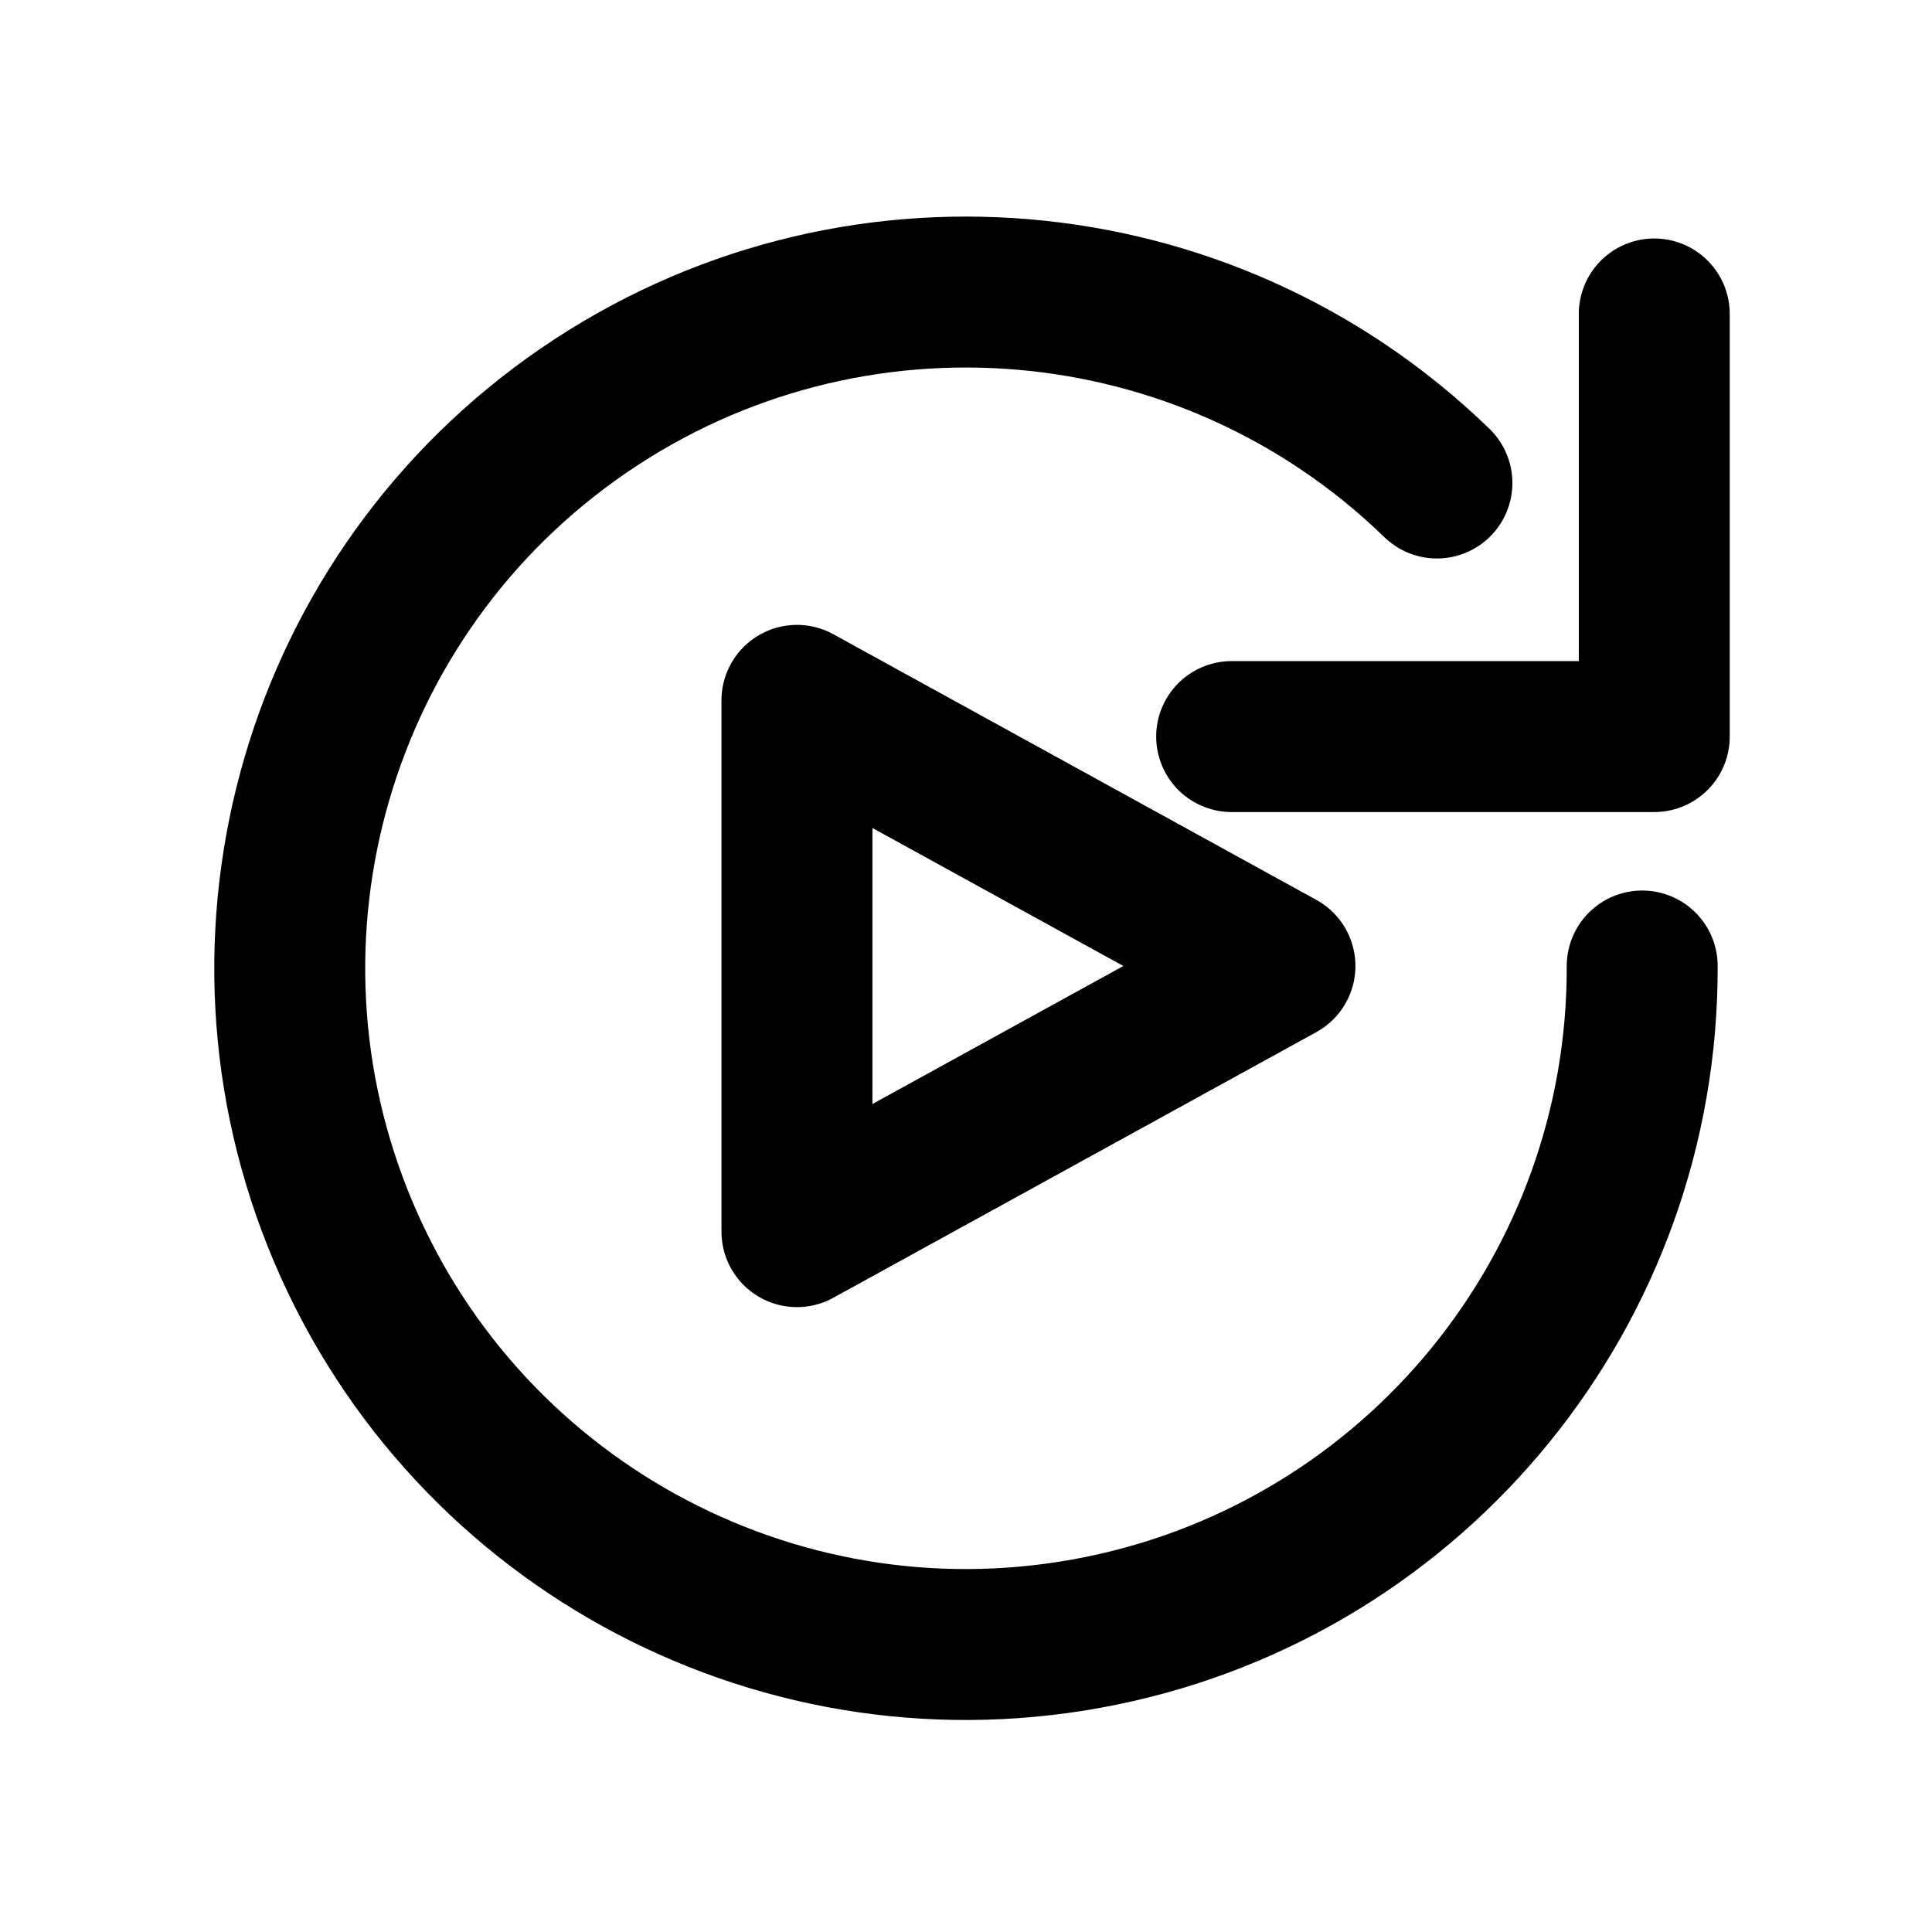
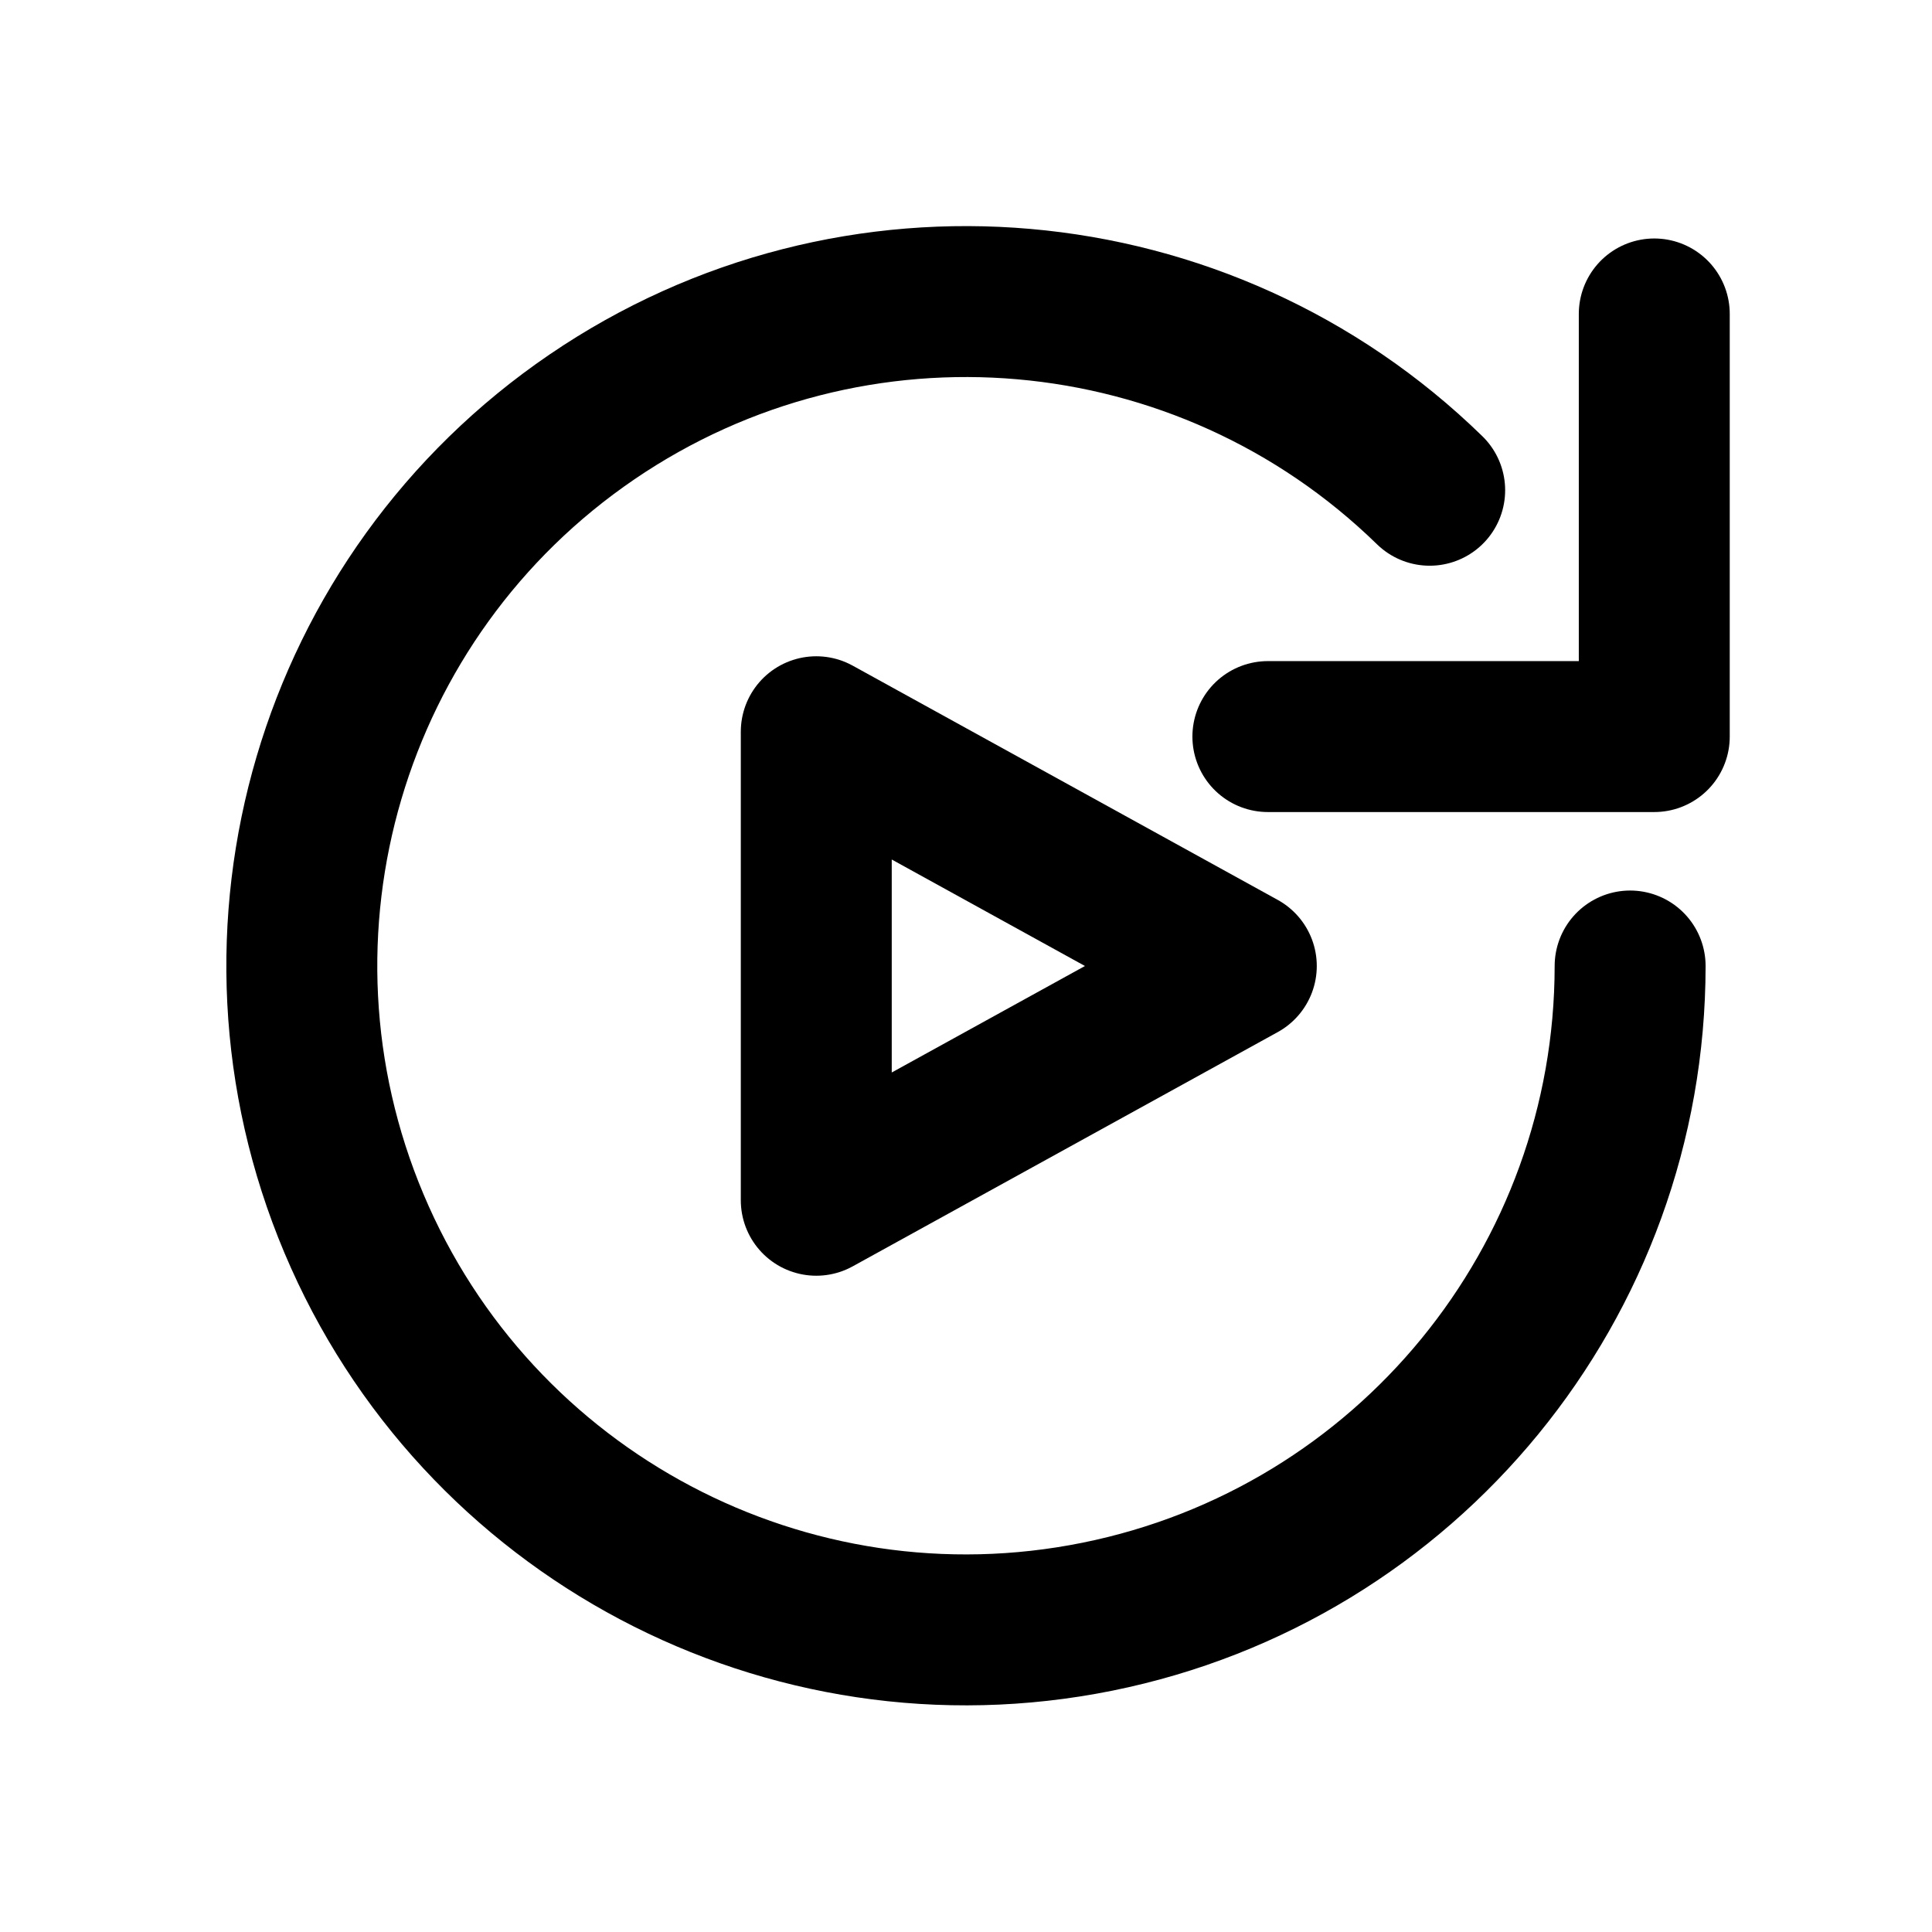
<svg xmlns="http://www.w3.org/2000/svg" viewBox="0 0 16 16" fill="none" stroke="currentColor" stroke-width="1.25" stroke-linecap="round" stroke-linejoin="round">
-   <path pathLength="1" d="M13.6 8a5.6 5.6 0 1 1-1.7-4" />
-   <path pathLength="1" d="M13.7 2.6v3.5h-3.5" />
-   <path pathLength="1" d="M6.6 5.8 10.6 8l-4 2.2z" />
+   <path pathLength="1" d="M13.5 8a5.5 5.5 0 1 1-1.66-3.94" />
+   <path pathLength="1" d="M13.7 2.6v3.5h-3.2" />
+   <path pathLength="1" d="M6.76 6.06 10.28 8l-3.52 1.94z" />
</svg>
